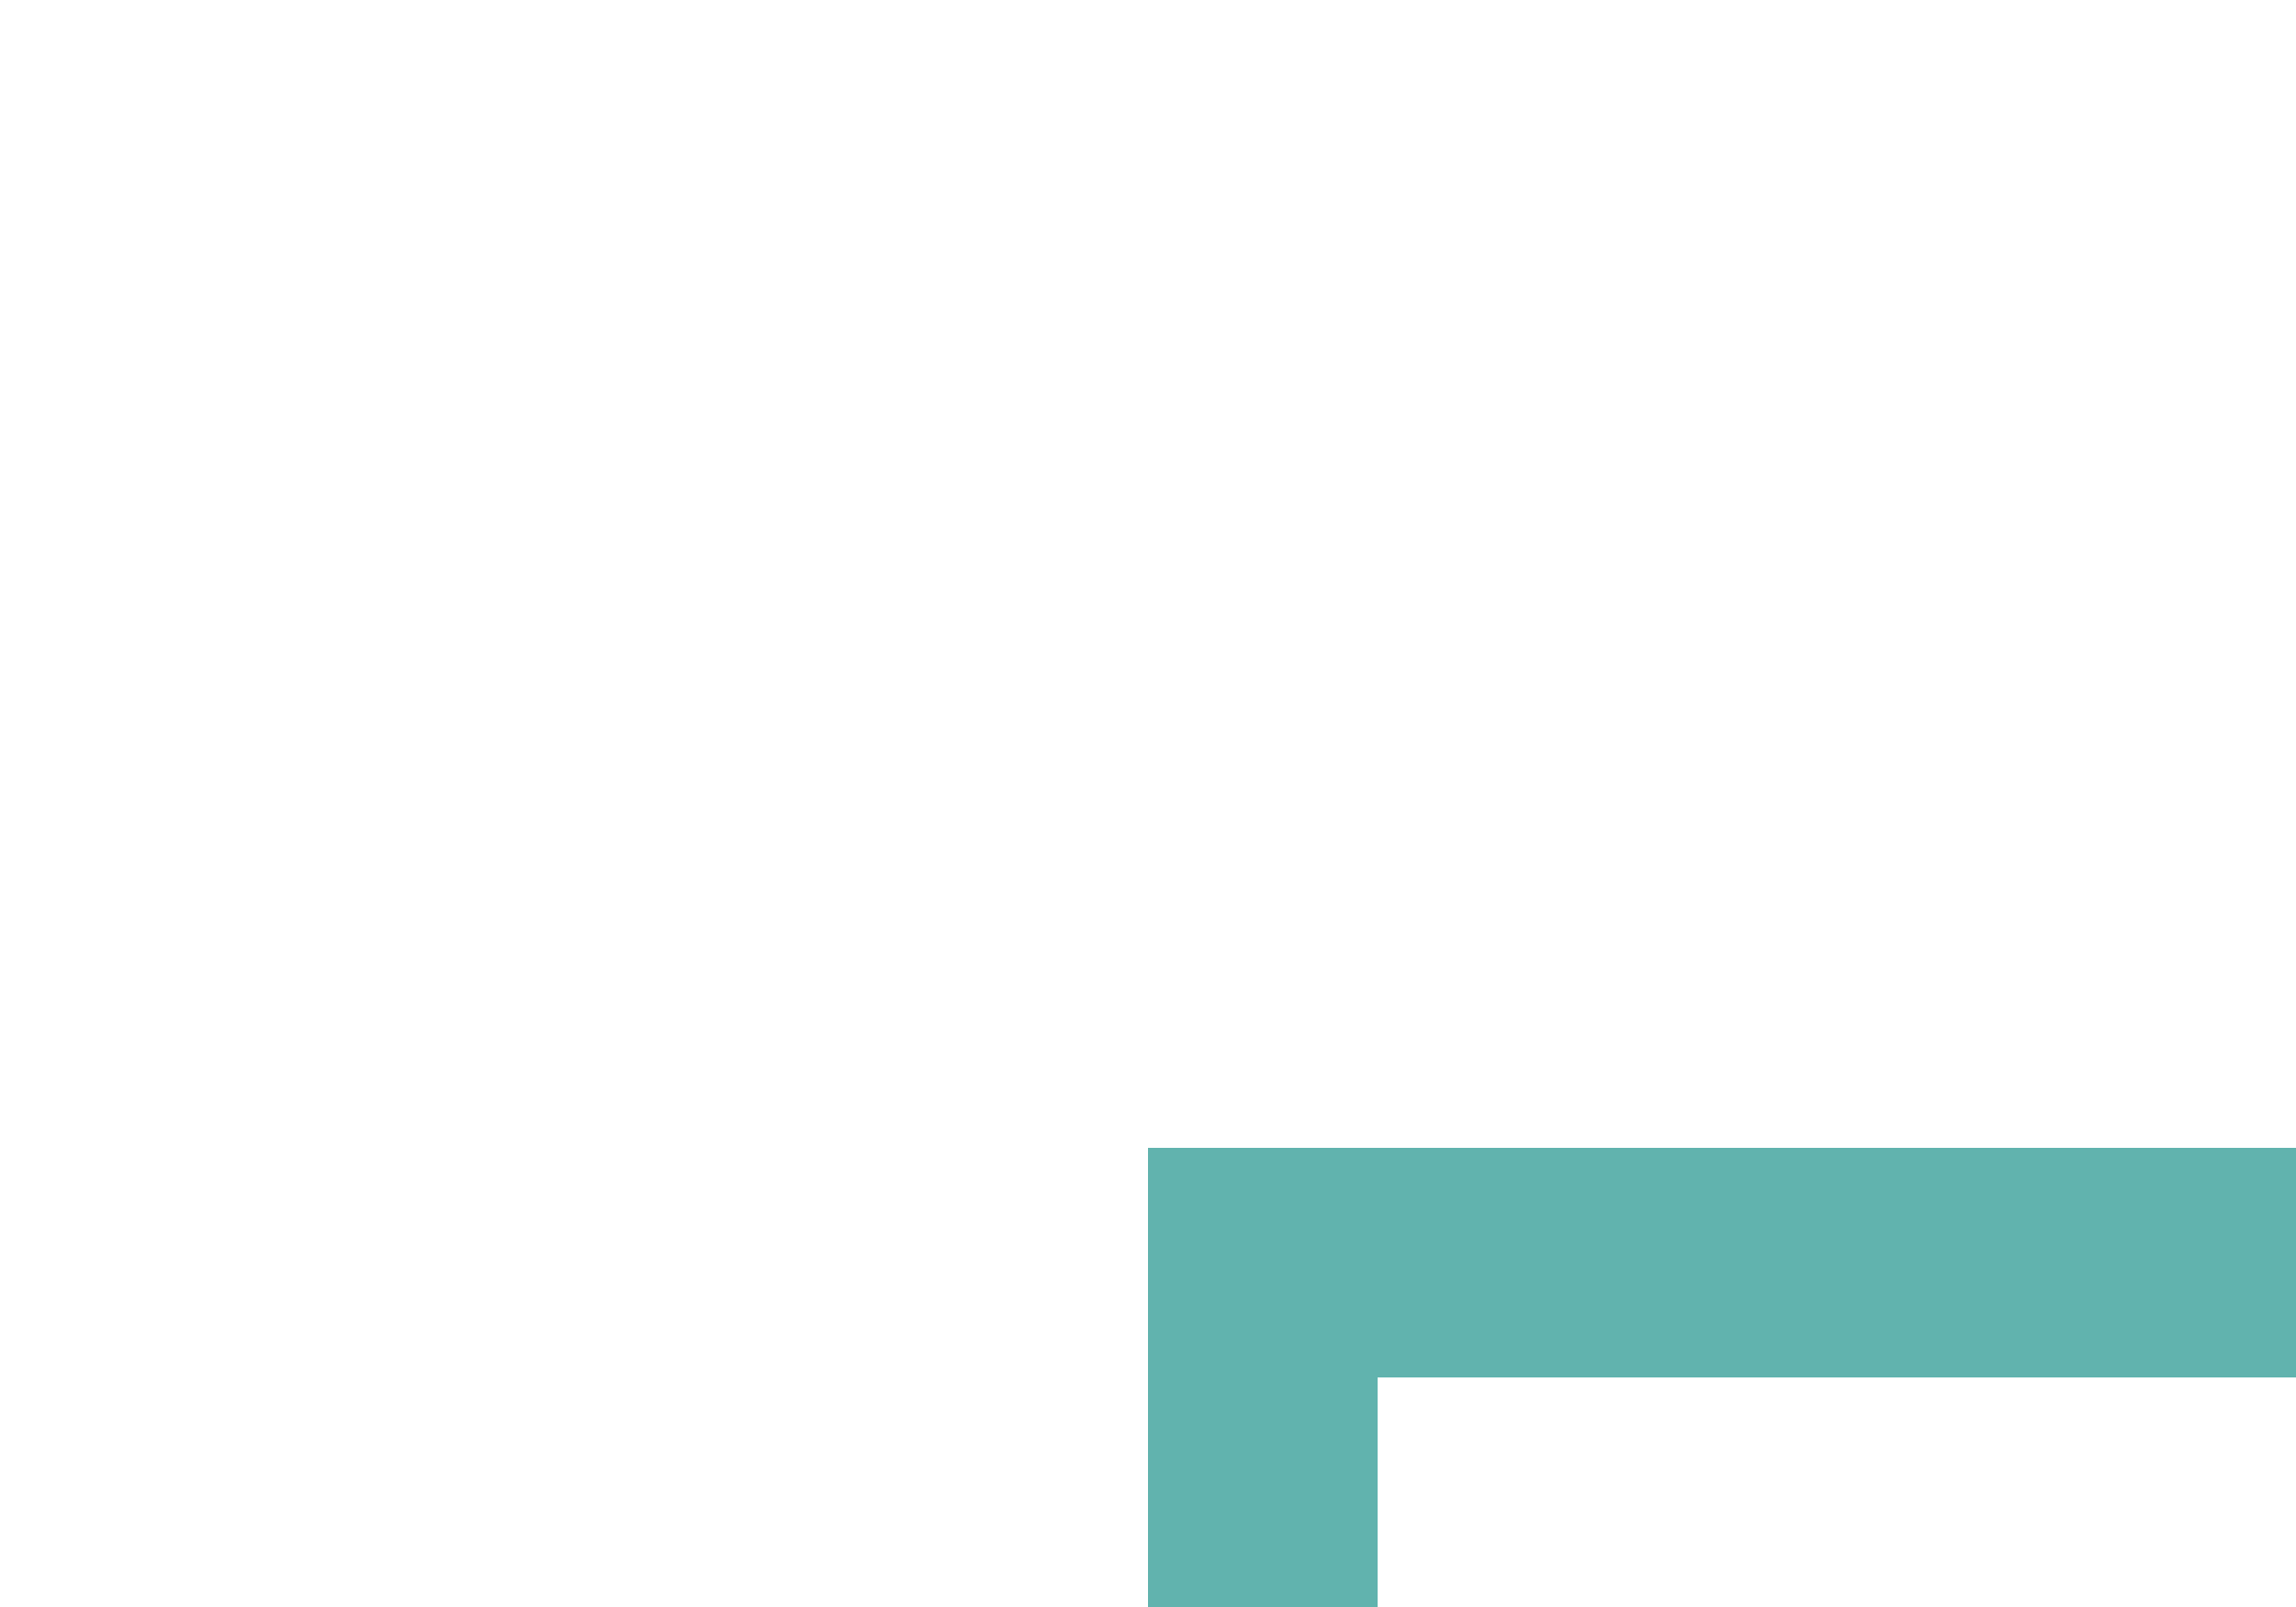
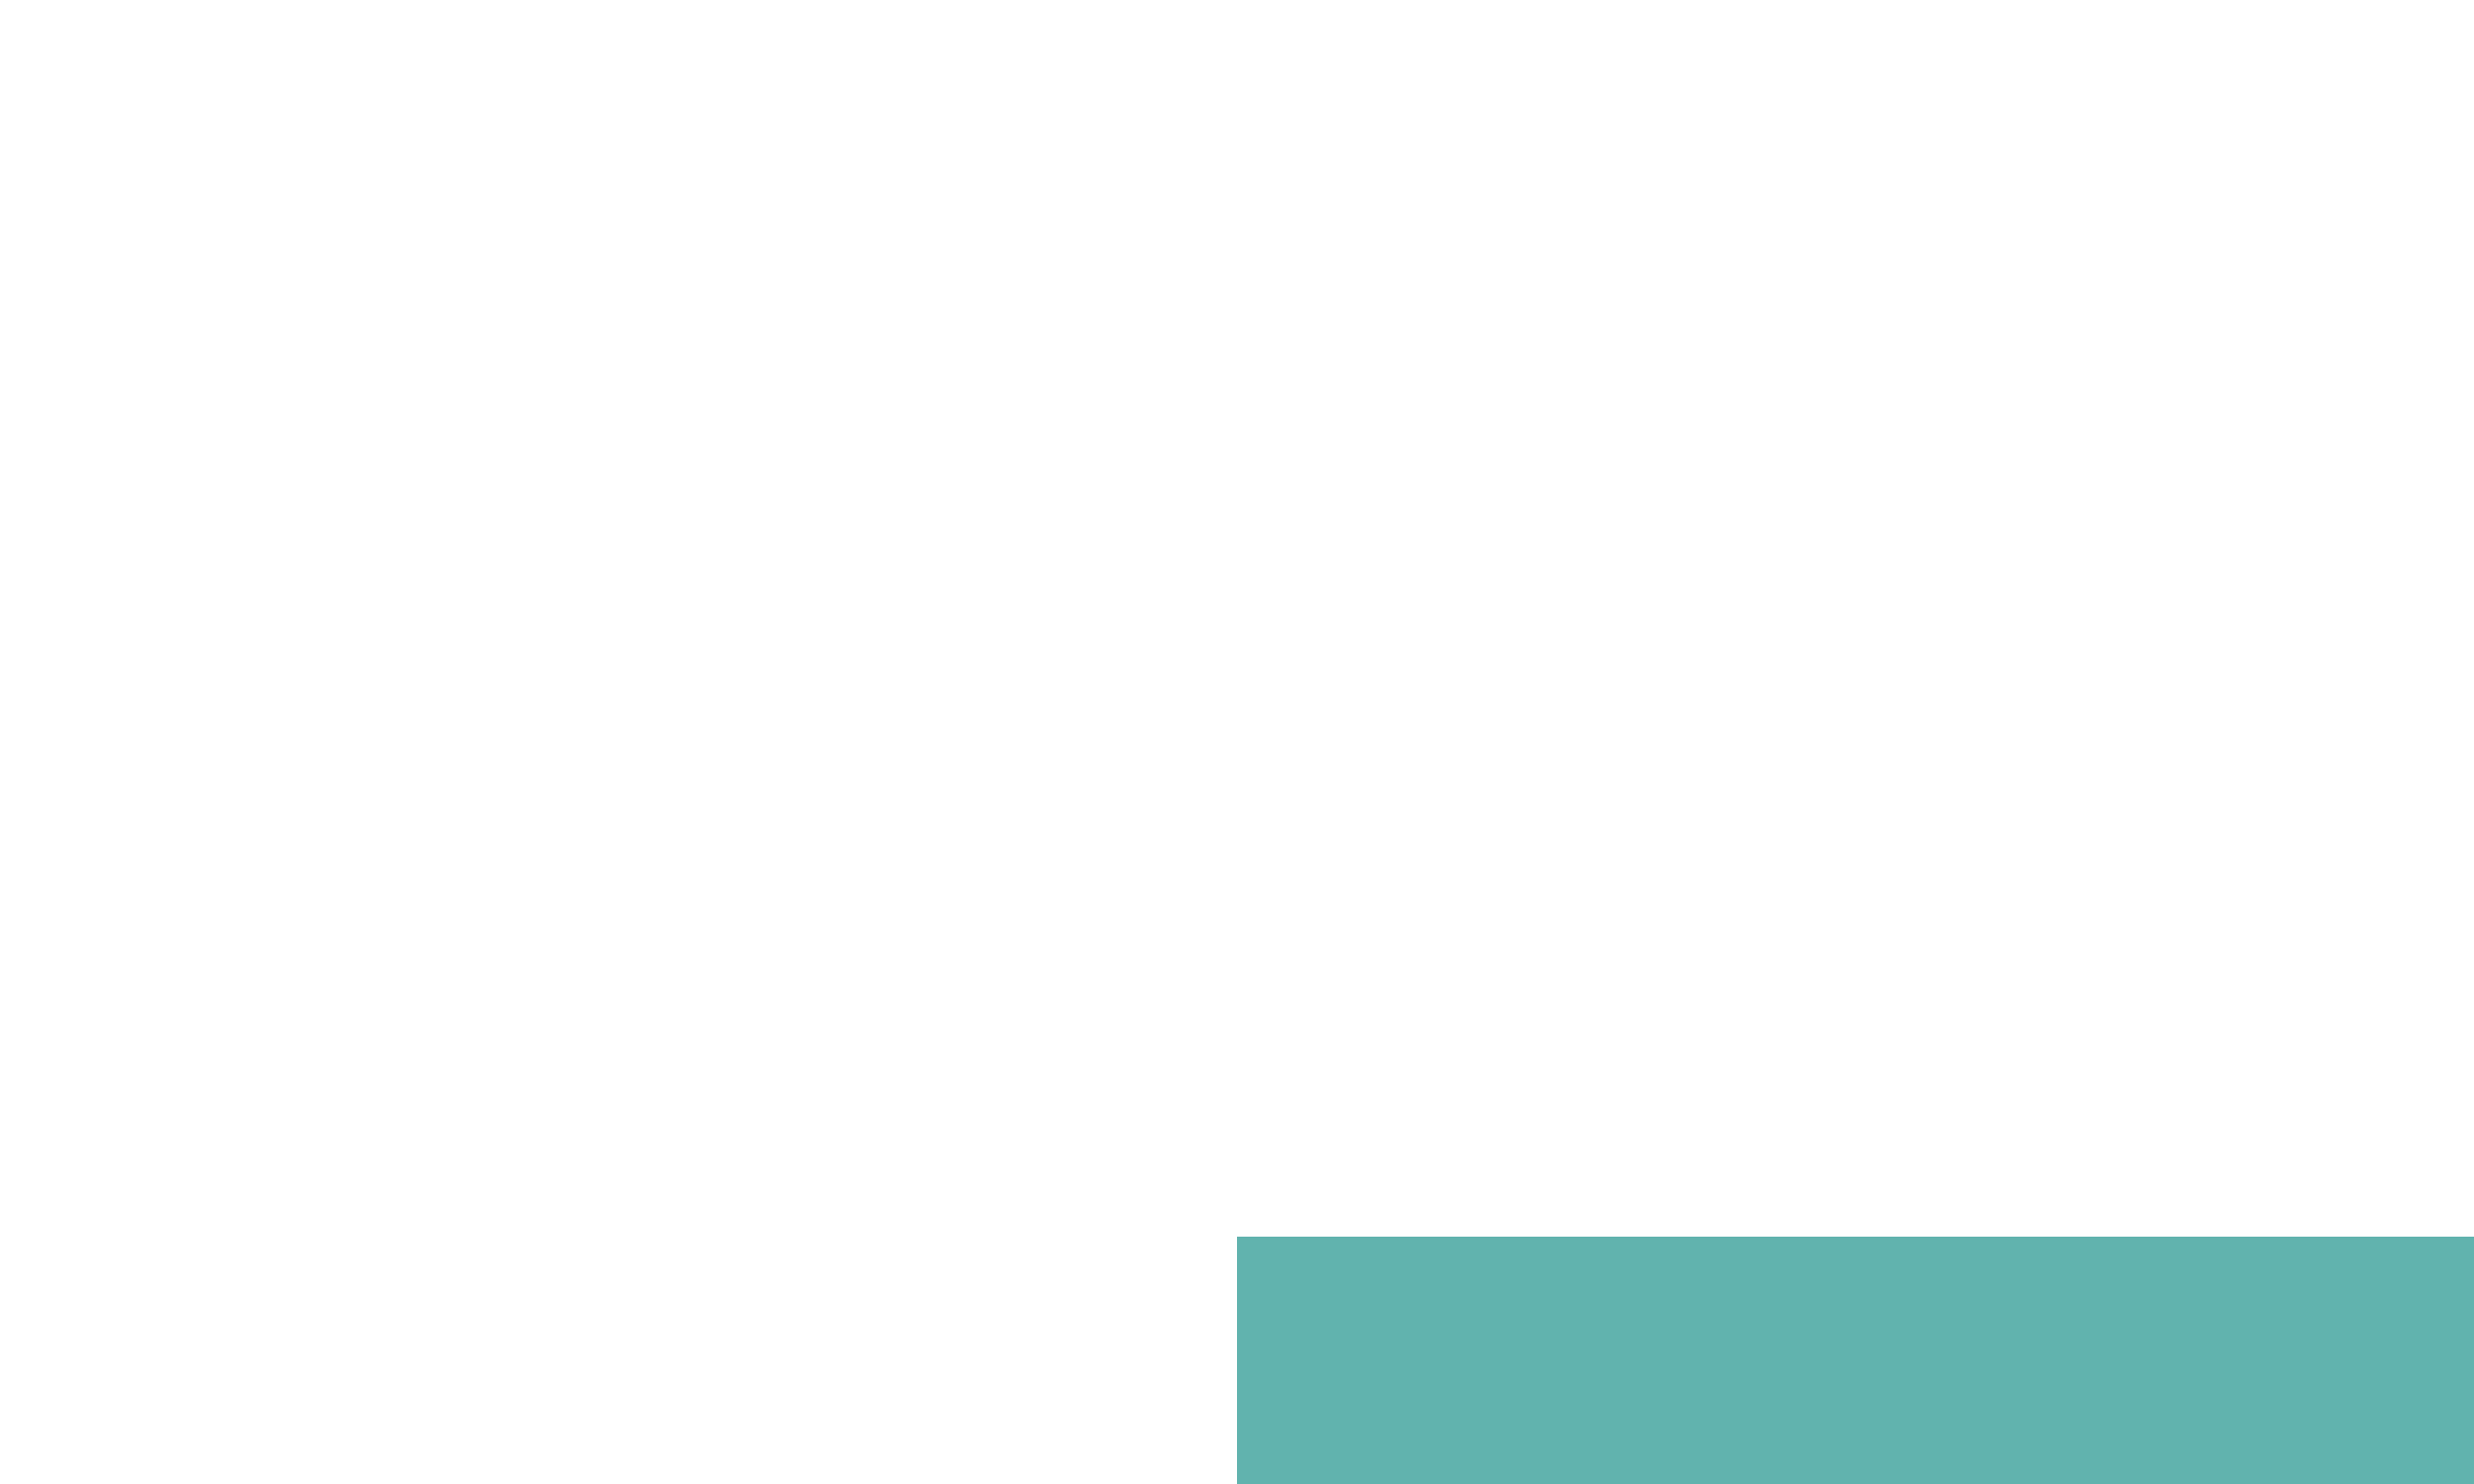
- <svg xmlns="http://www.w3.org/2000/svg" version="1.1" width="10px" height="7px" preserveAspectRatio="xMinYMid meet" viewBox="1648 421  10 5">
-   <path d="M 1720 425.5  L 1653.5 425.5  L 1653.5 428  " stroke-width="1" stroke="#61b3ae" fill="none" />
+ <svg xmlns="http://www.w3.org/2000/svg" version="1.1" width="10px" height="6px" preserveAspectRatio="xMinYMid meet" viewBox="1648 602  10 4">
+   <path d="M 1720 606.5  L 1653.5 606.5  L 1653.5 608  " stroke-width="1" stroke="#61b3ae" fill="none" />
</svg>
